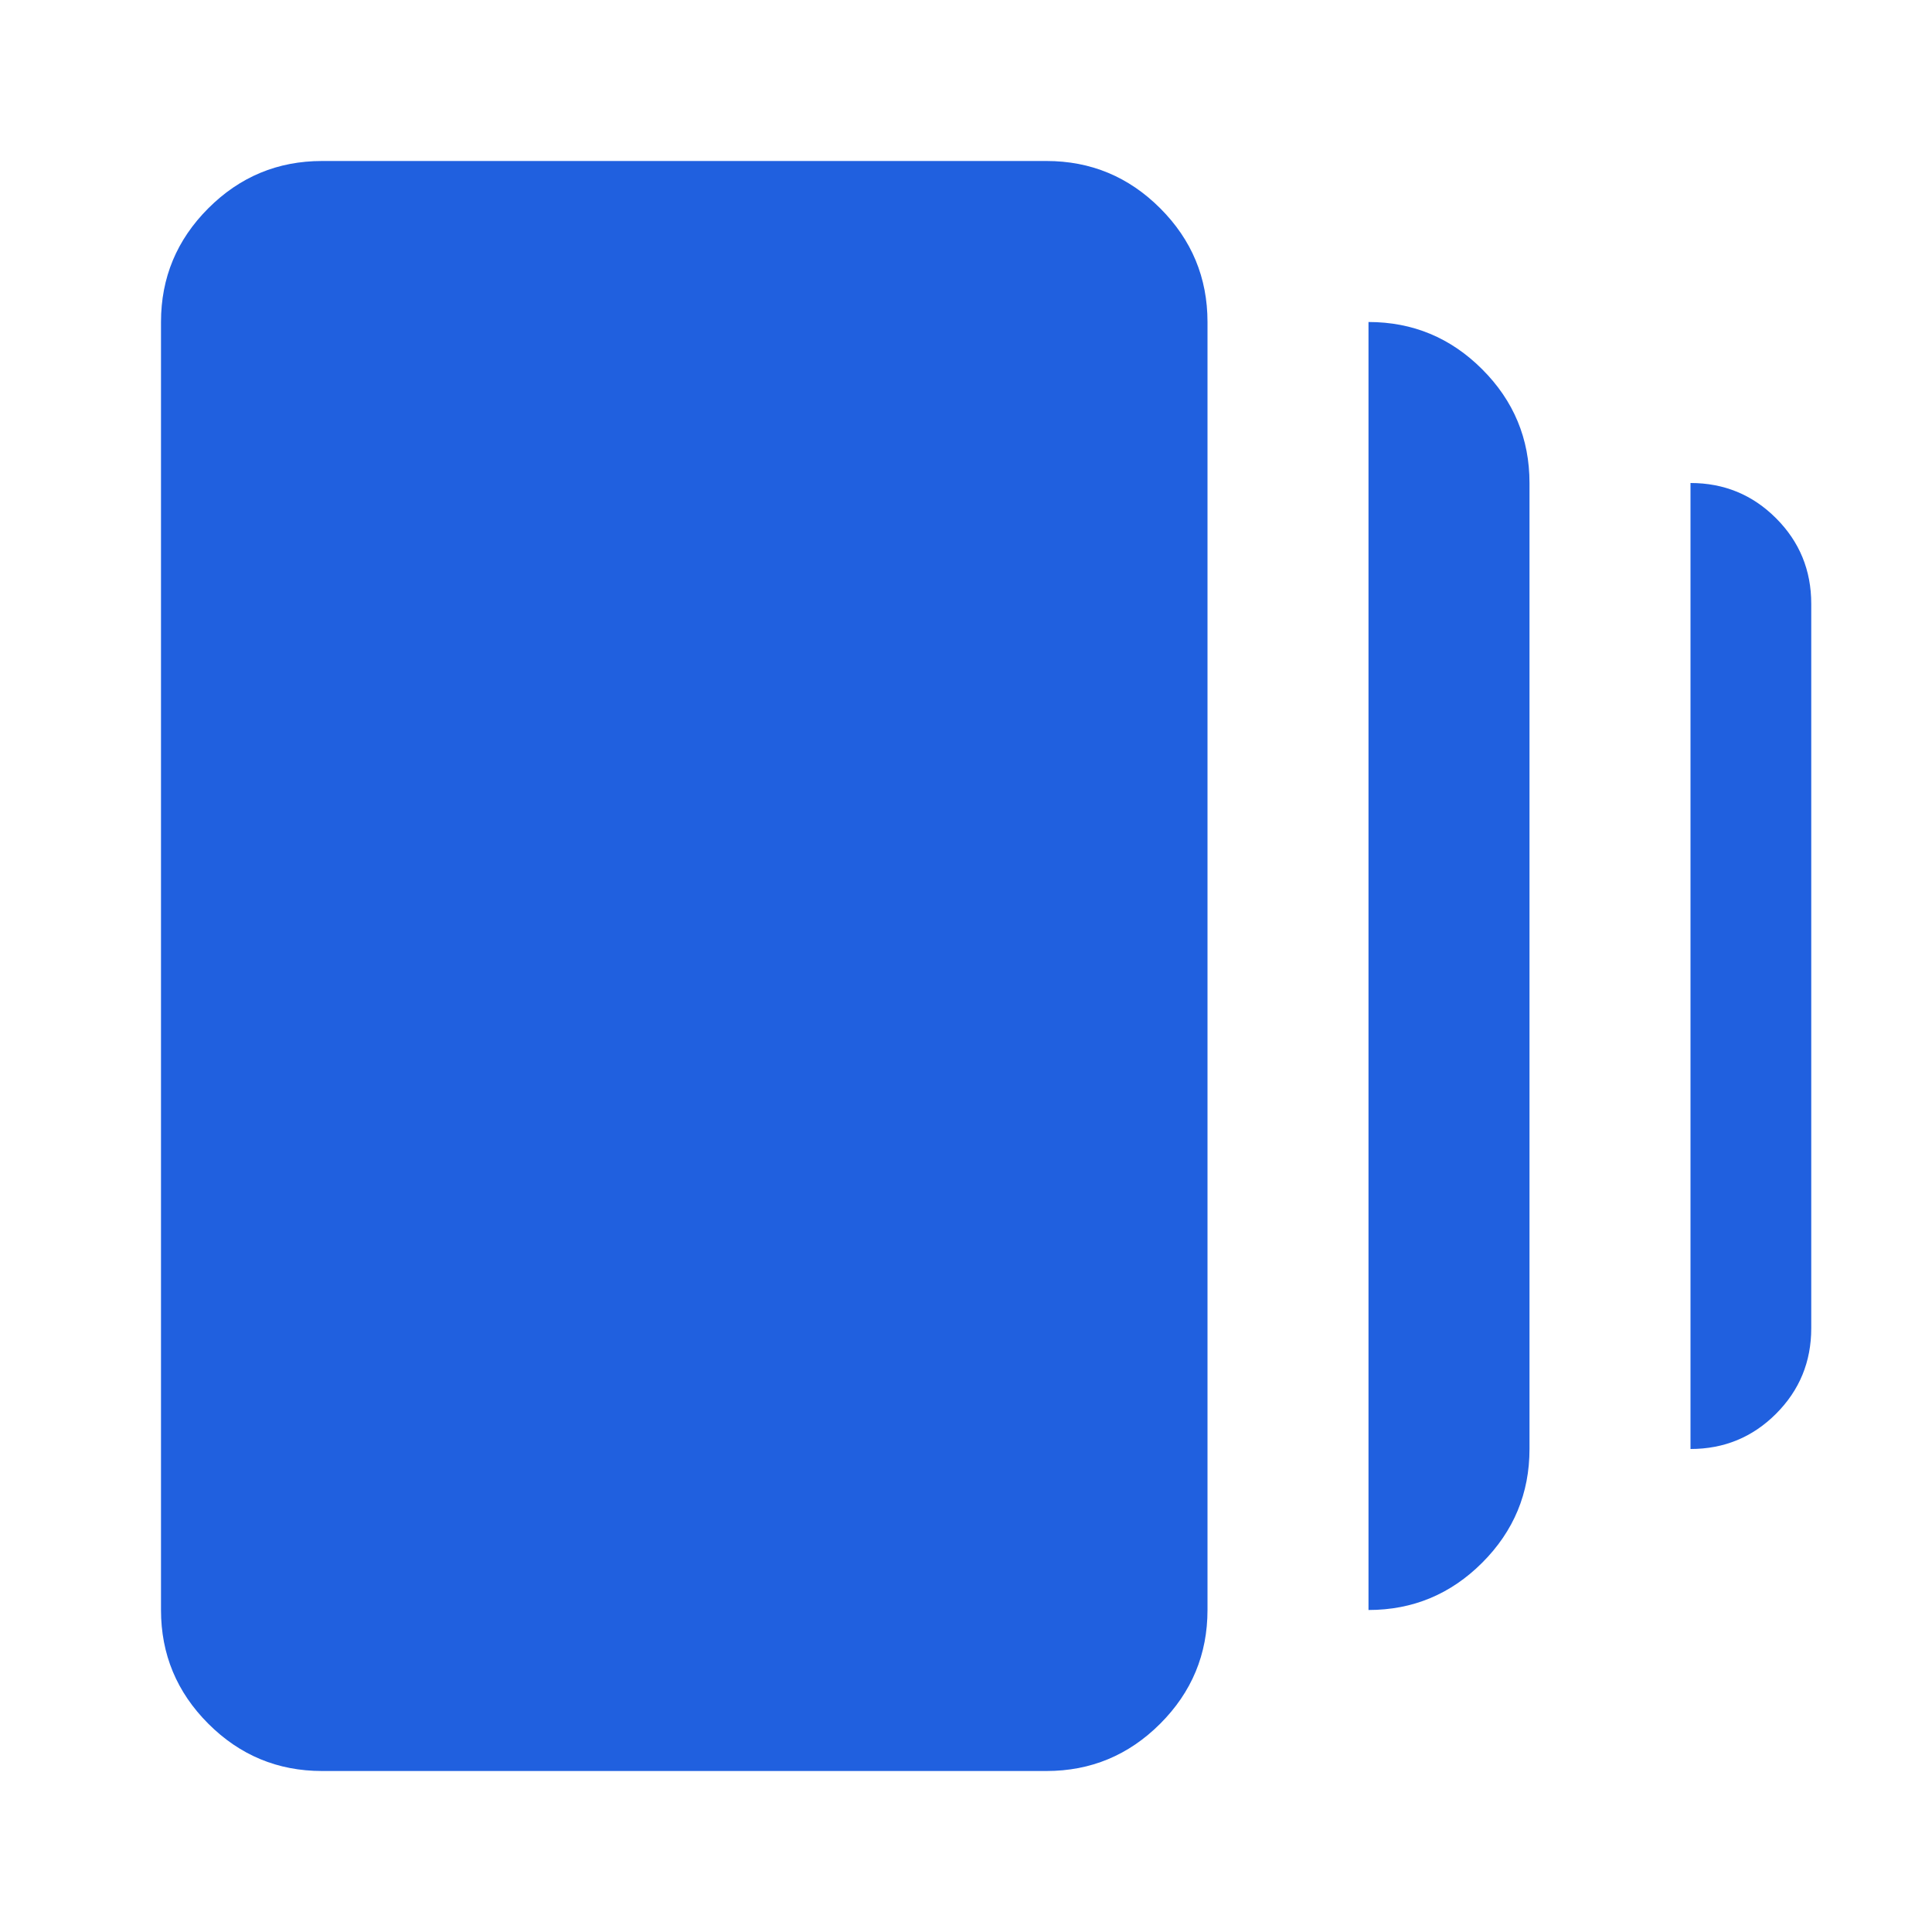
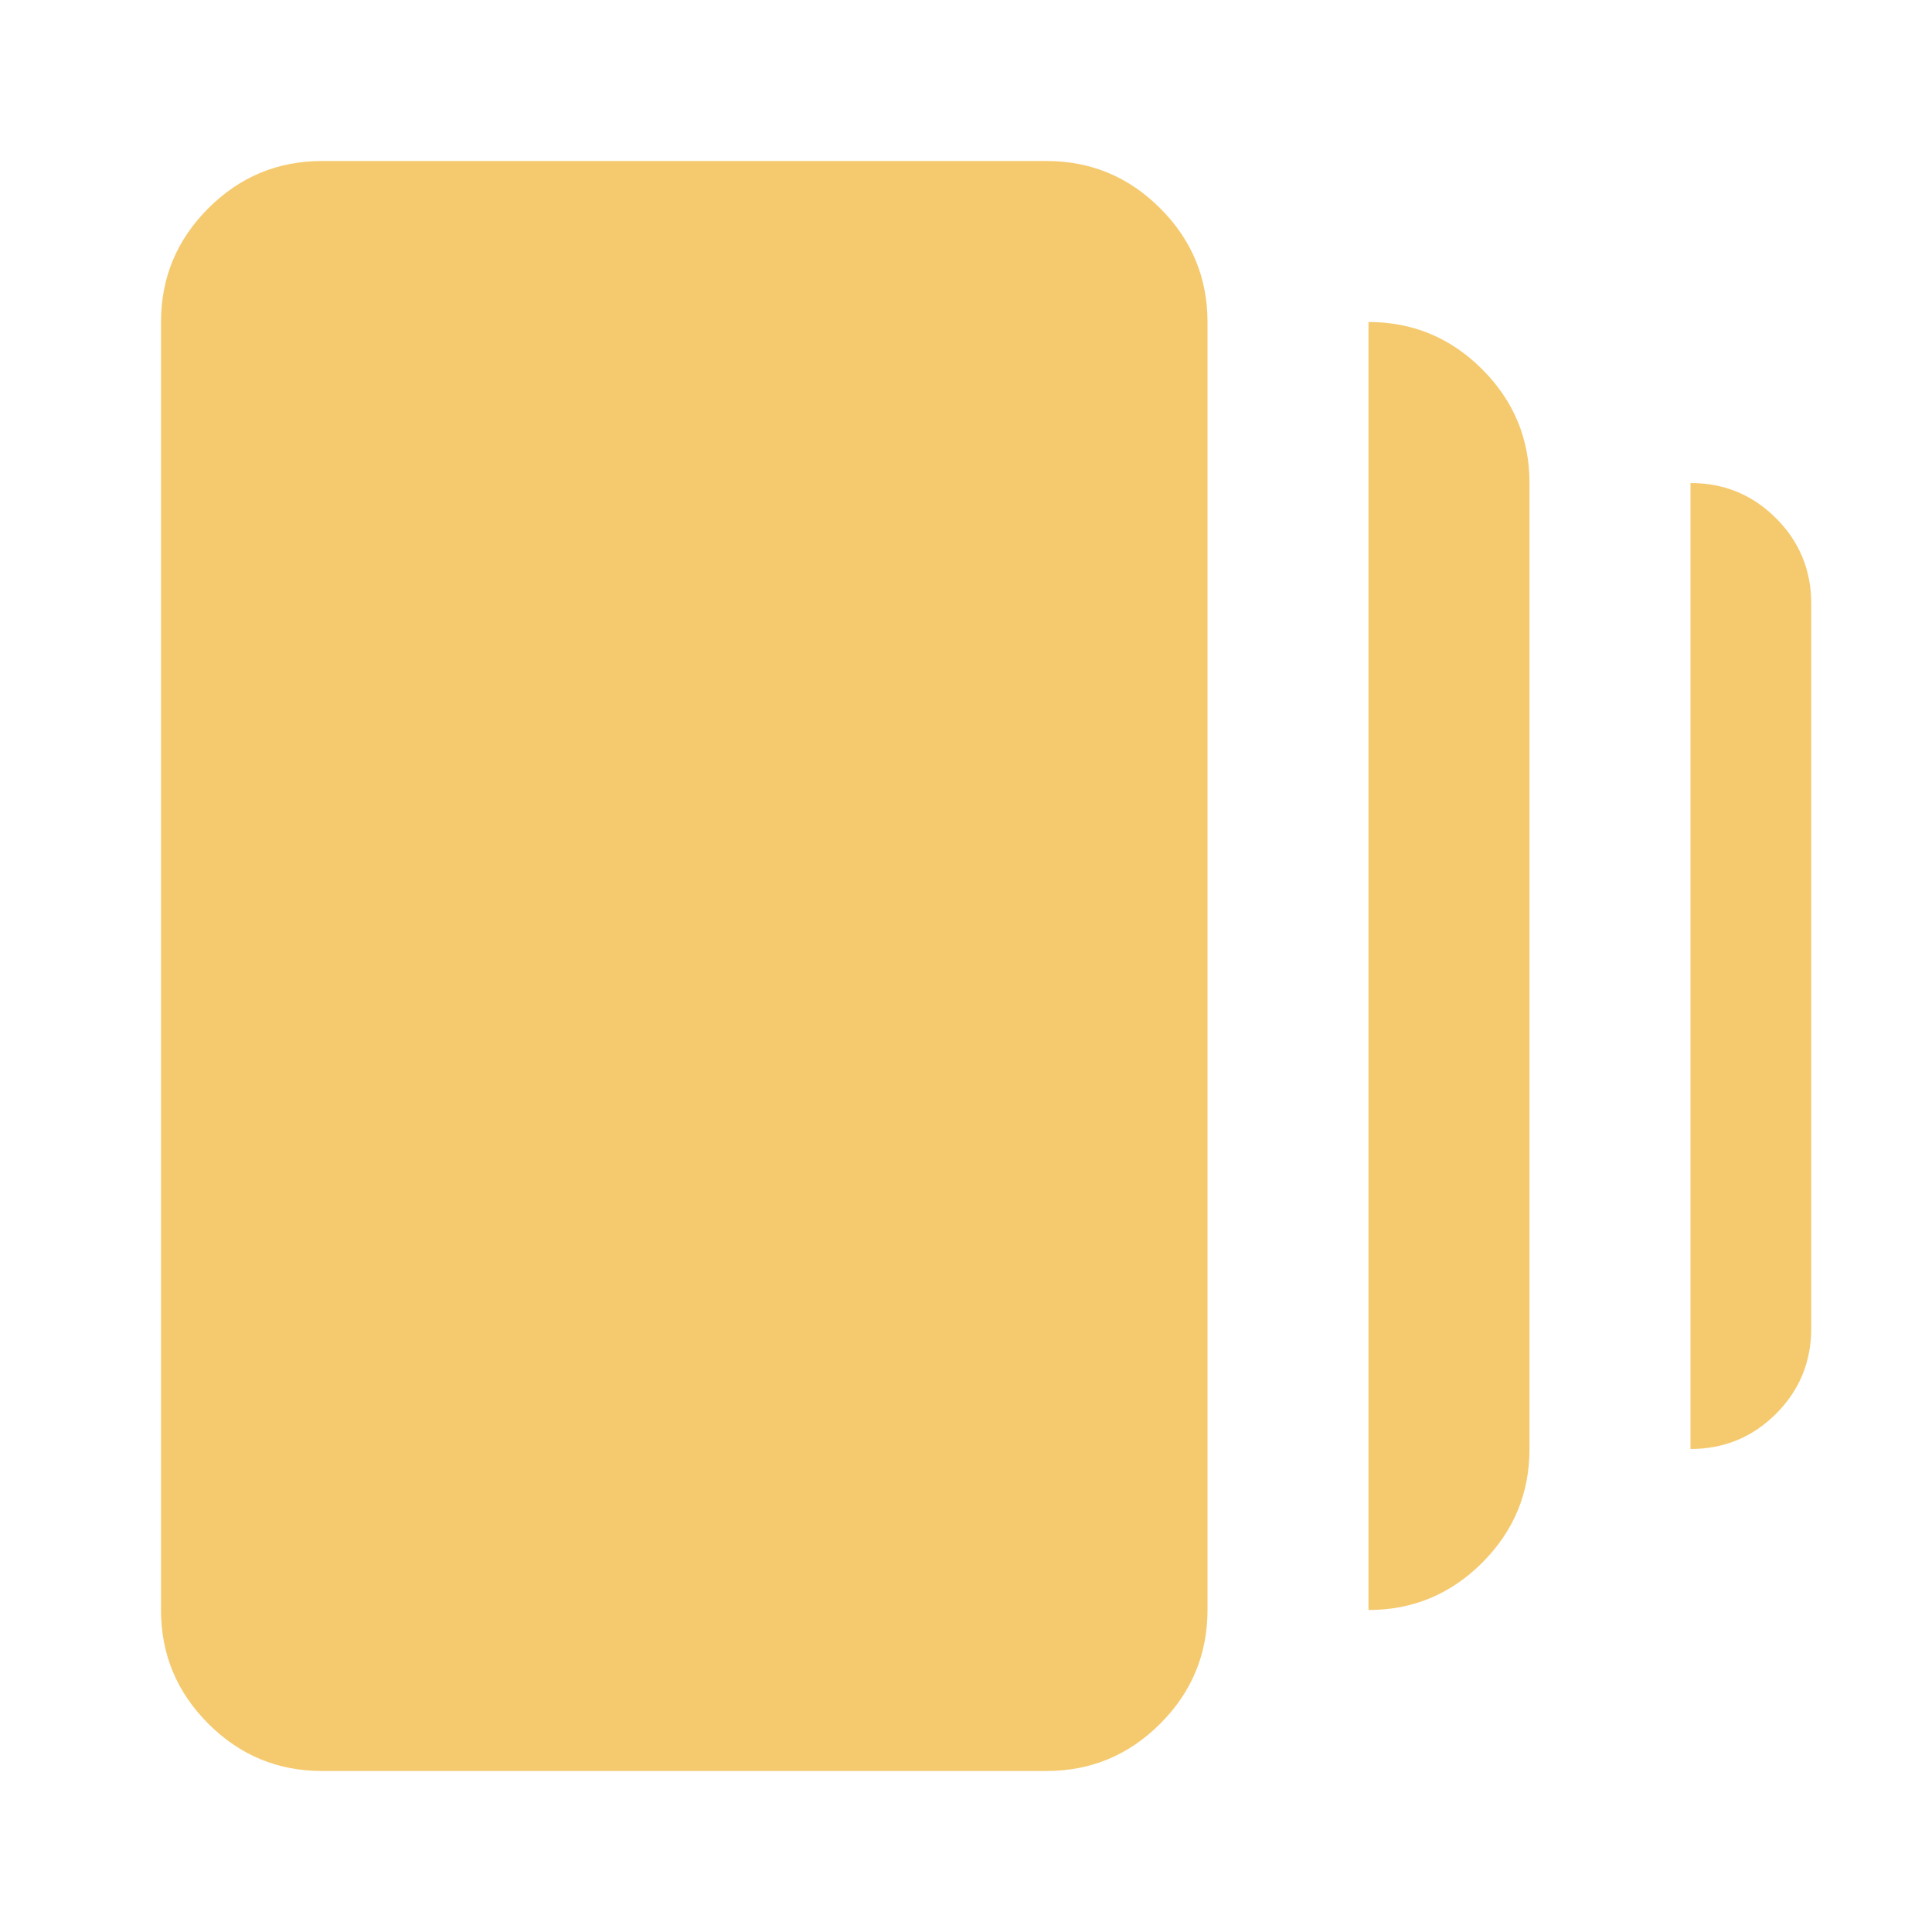
- <svg xmlns="http://www.w3.org/2000/svg" height="24px" viewBox="0 -960 960 960" width="24px" fill="#2060df">
+ <svg xmlns="http://www.w3.org/2000/svg" height="24px" viewBox="0 -960 960 960" width="24px" fill="#f5ca6f">
  <path d="M680-160v-640q33 0 56.5 23.5T760-720v480q0 33-23.5 56.5T680-160ZM160-80q-33 0-56.5-23.5T80-160v-640q0-33 23.5-56.5T160-880h360q33 0 56.5 23.5T600-800v640q0 33-23.5 56.5T520-80H160Zm680-160v-480q25 0 42.5 17.5T900-660v360q0 25-17.5 42.5T840-240Z" />
</svg>
